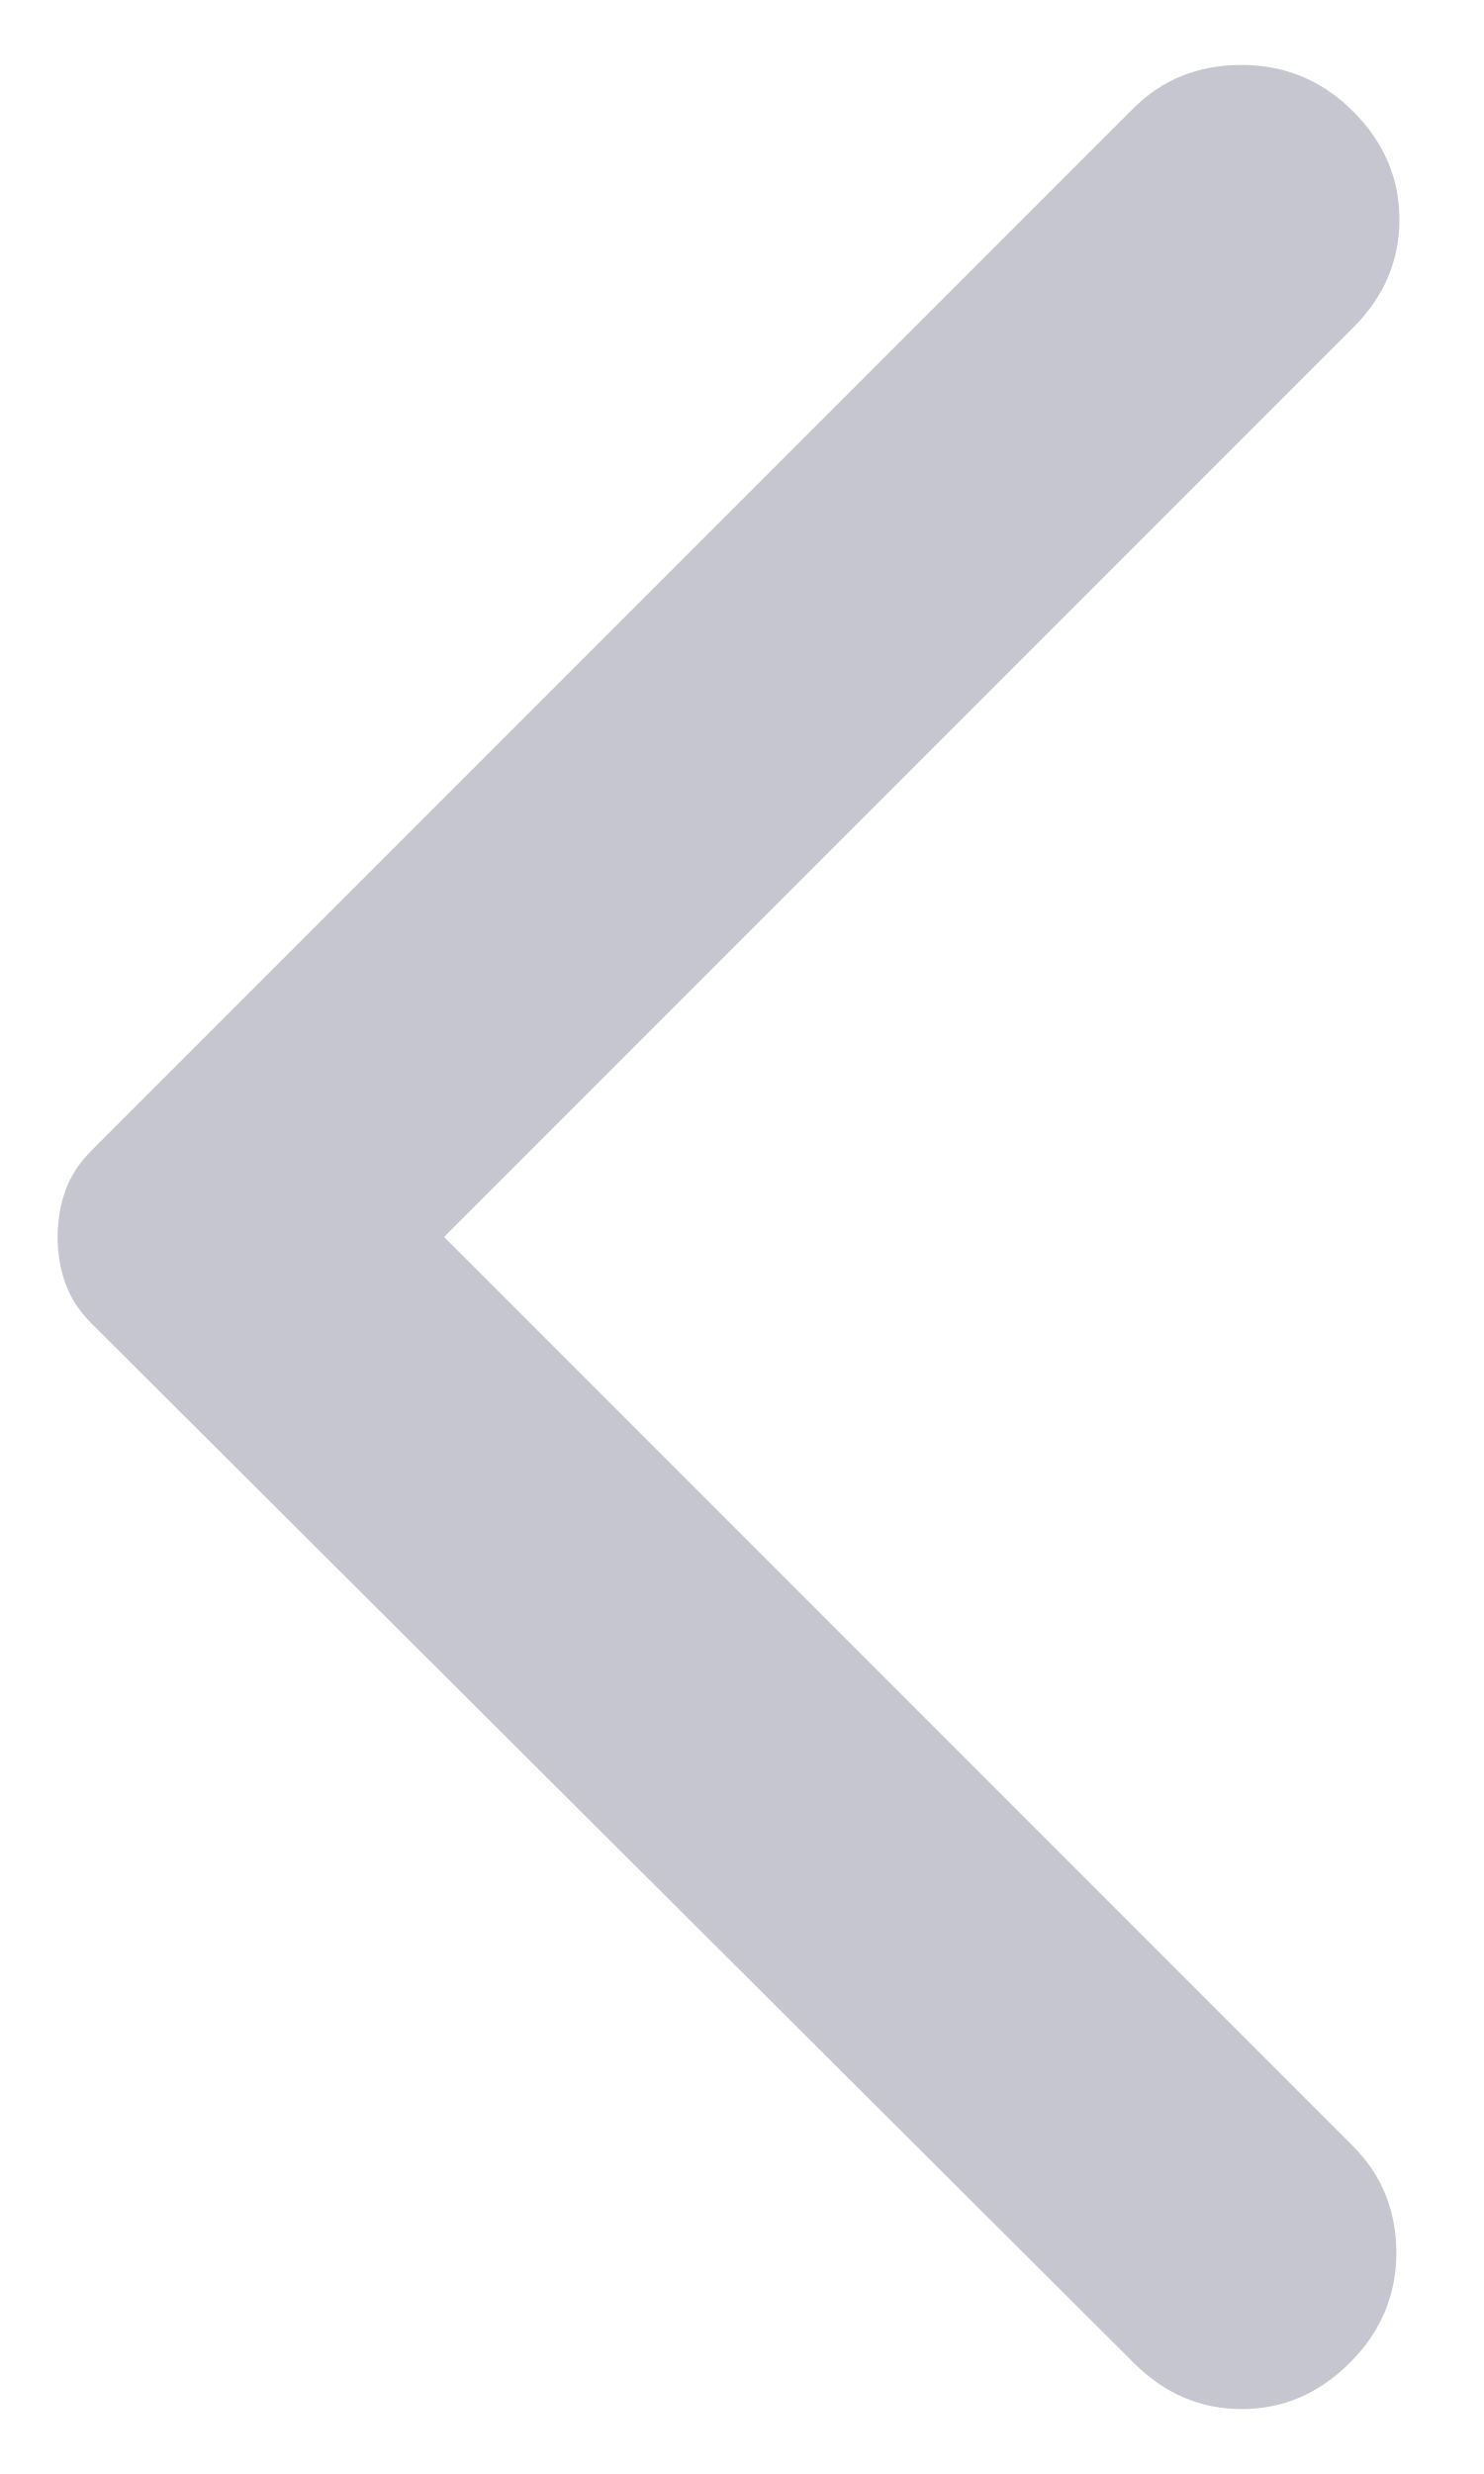
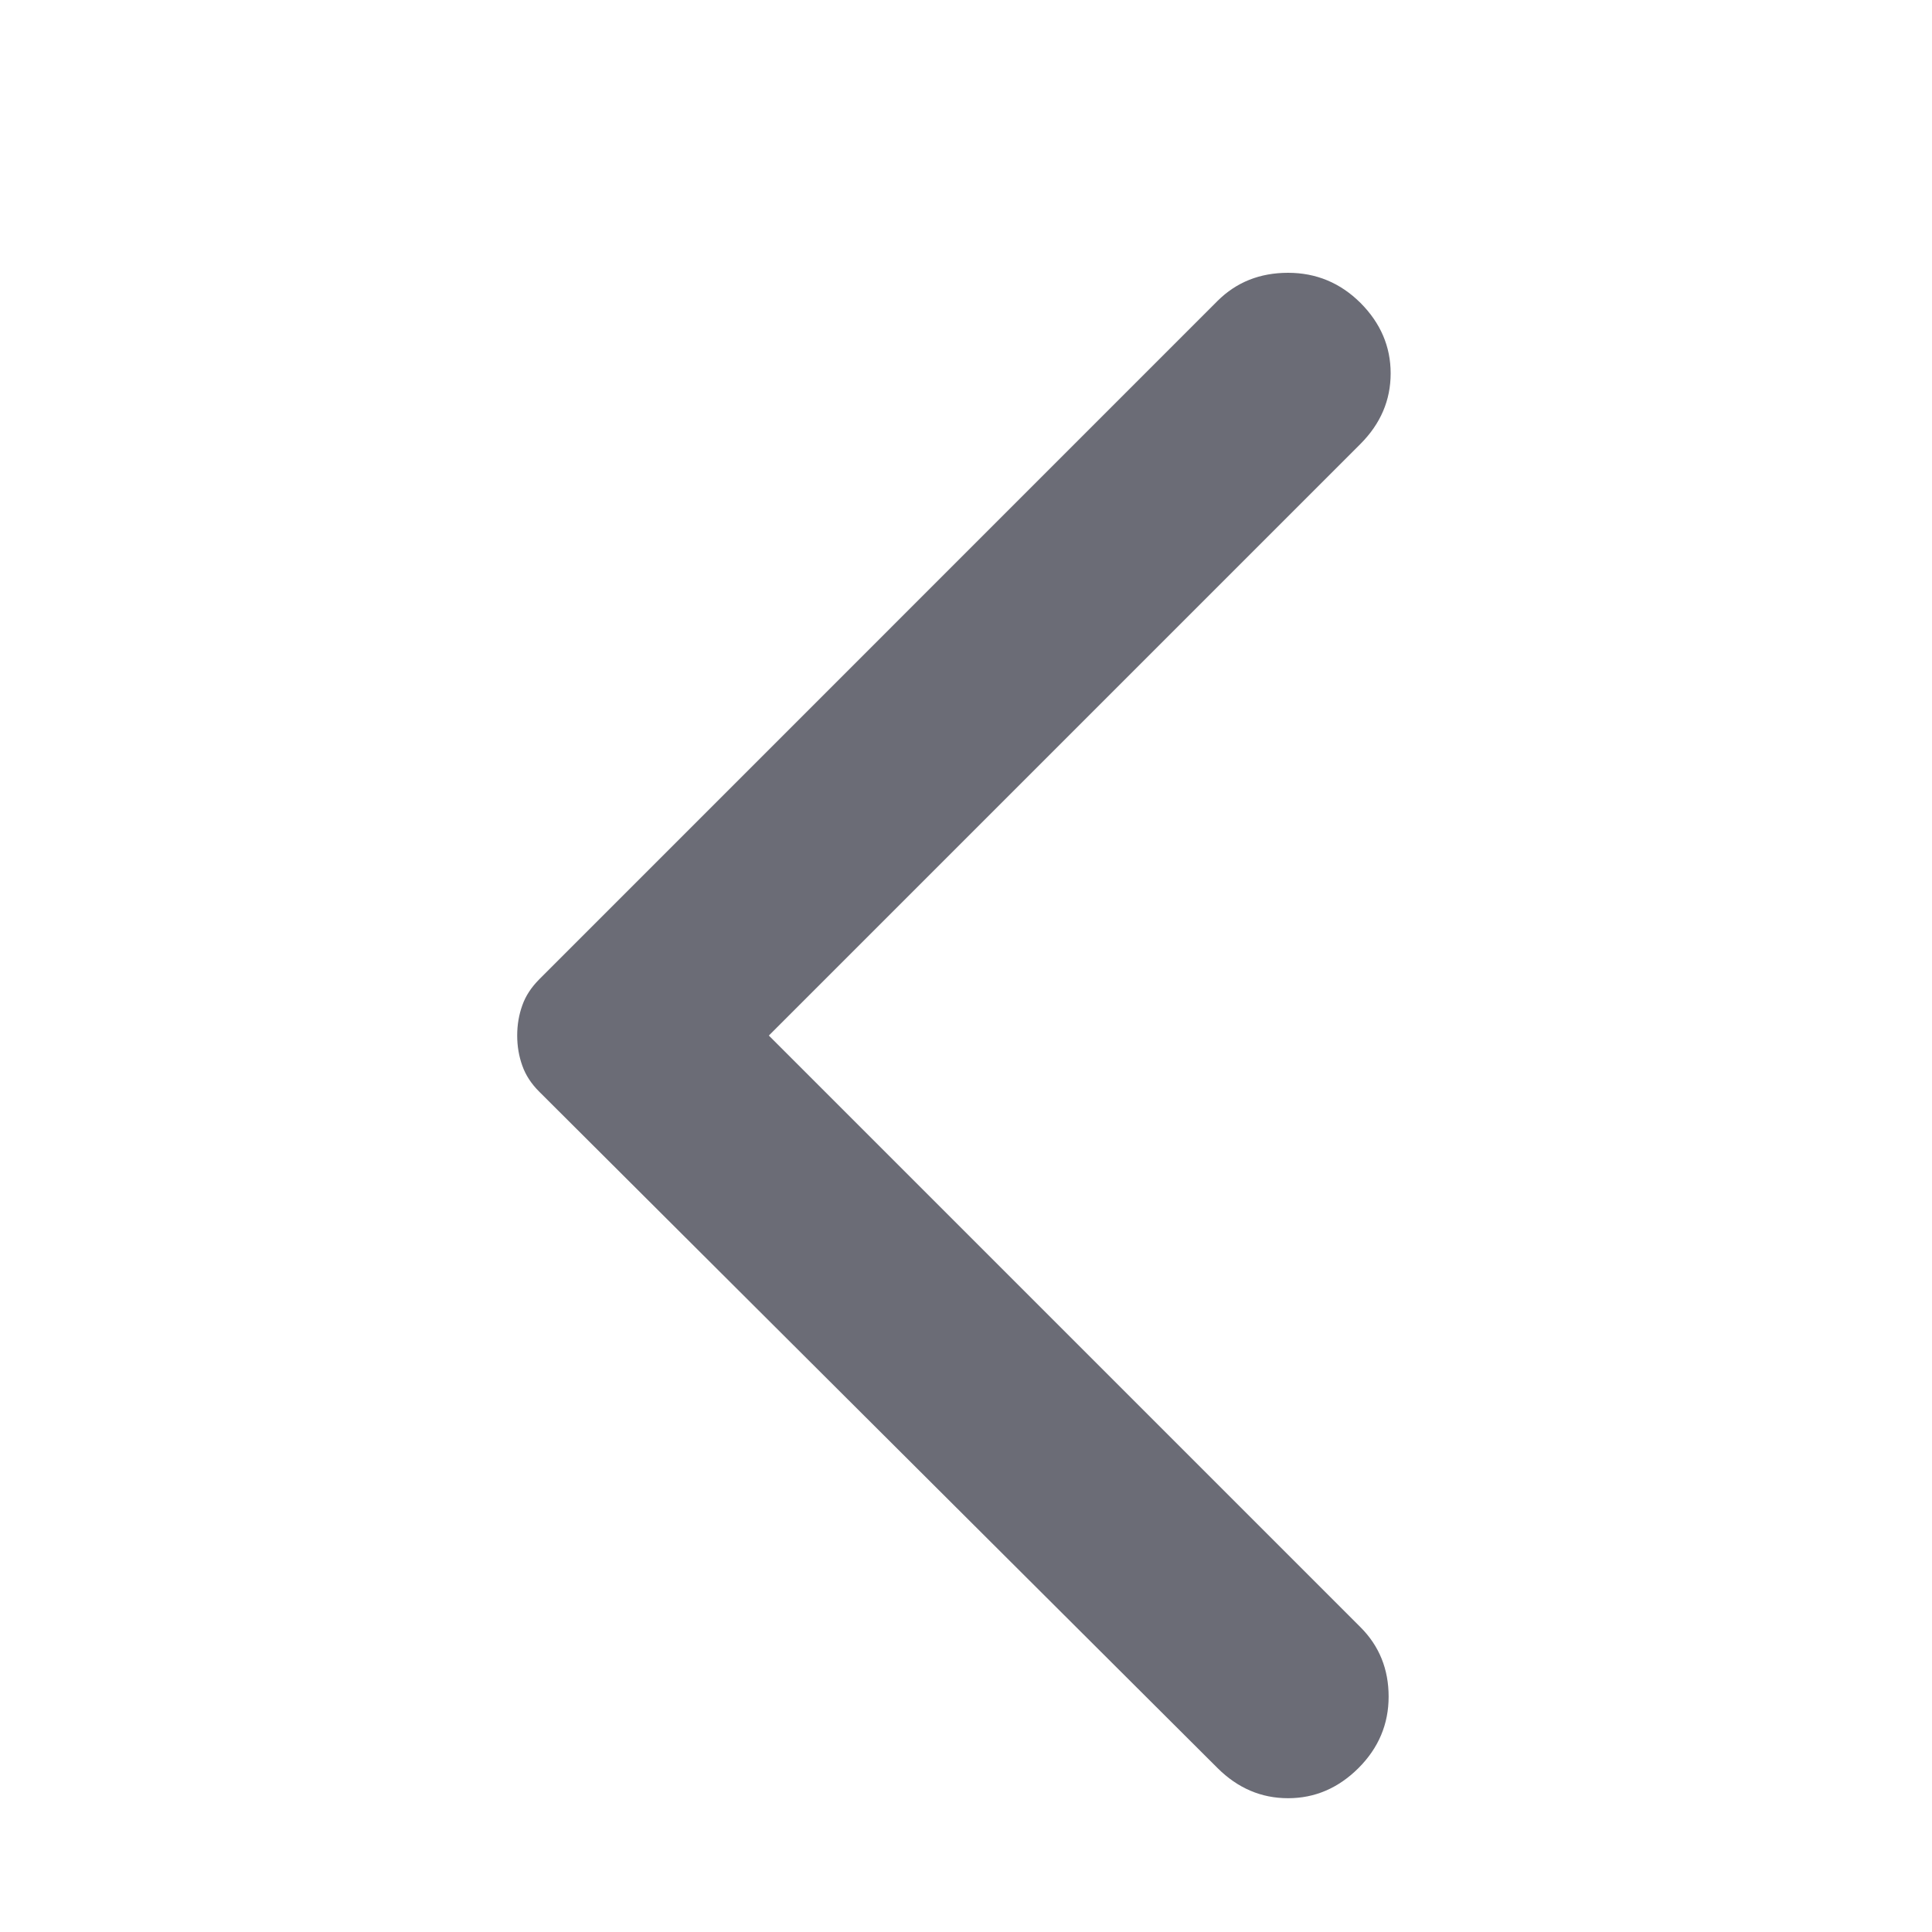
- <svg xmlns="http://www.w3.org/2000/svg" width="12" height="20" viewBox="0 0 12 20" fill="none">
-   <path d="M9.166 19.1L0.741 10.7C0.641 10.6 0.57 10.492 0.529 10.375C0.487 10.259 0.466 10.134 0.466 10C0.466 9.867 0.487 9.742 0.529 9.625C0.57 9.509 0.641 9.4 0.741 9.3L9.166 0.875C9.399 0.642 9.691 0.525 10.041 0.525C10.391 0.525 10.691 0.65 10.941 0.9C11.191 1.15 11.316 1.442 11.316 1.775C11.316 2.109 11.191 2.4 10.941 2.65L3.591 10L10.941 17.35C11.174 17.584 11.291 17.871 11.291 18.212C11.291 18.554 11.166 18.85 10.916 19.1C10.666 19.35 10.374 19.475 10.041 19.475C9.707 19.475 9.416 19.35 9.166 19.1Z" fill="#C5C6D0" />
+ <svg xmlns="http://www.w3.org/2000/svg" width="20" height="20" viewBox="0 0 20 20" fill="none">
+   <g id="ic/back">
+     <path id="Vector" d="M12.604 18.303L5.584 11.303C5.5 11.22 5.441 11.129 5.407 11.032C5.372 10.935 5.354 10.831 5.354 10.72C5.354 10.608 5.372 10.504 5.407 10.407C5.441 10.31 5.5 10.22 5.584 10.136L12.604 3.115C12.799 2.921 13.042 2.824 13.334 2.824C13.625 2.824 13.875 2.928 14.084 3.136C14.292 3.345 14.396 3.588 14.396 3.865C14.396 4.143 14.292 4.386 14.084 4.595L7.959 10.72L14.084 16.845C14.278 17.039 14.375 17.279 14.375 17.563C14.375 17.848 14.271 18.095 14.063 18.303C13.854 18.511 13.611 18.615 13.334 18.615C13.056 18.615 12.813 18.511 12.604 18.303Z" fill="#6B6C76" />
+   </g>
</svg>
